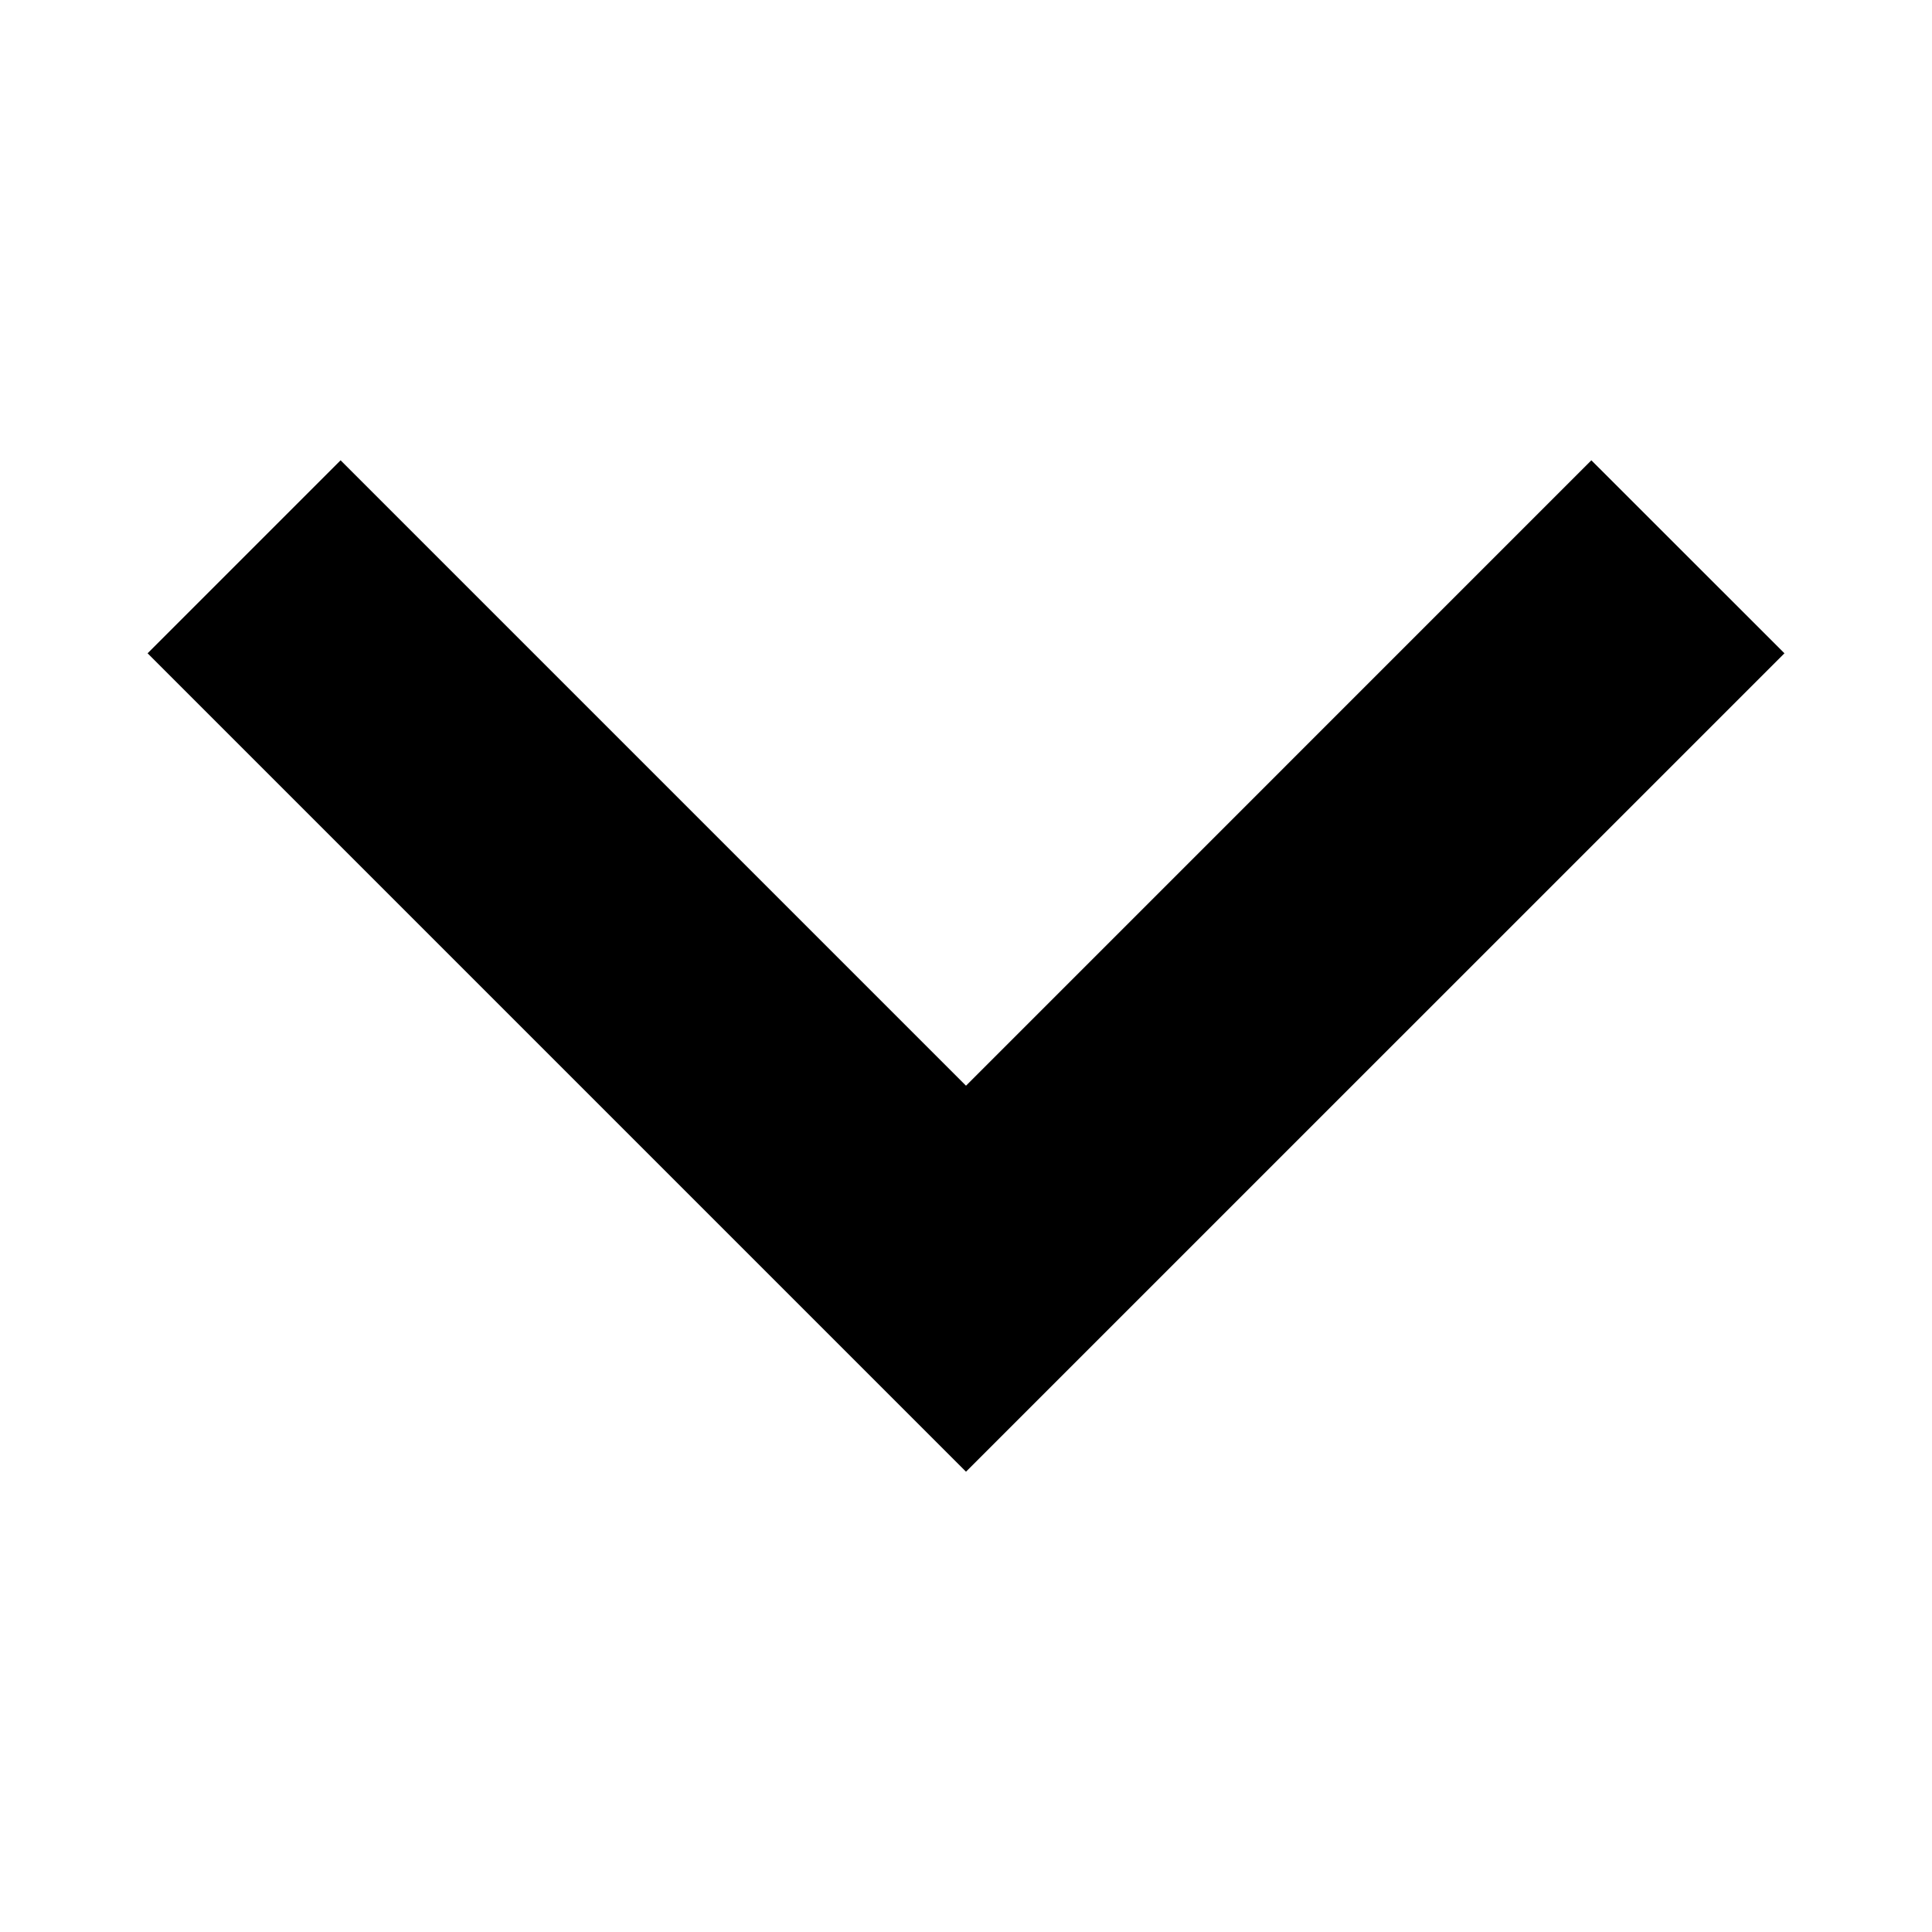
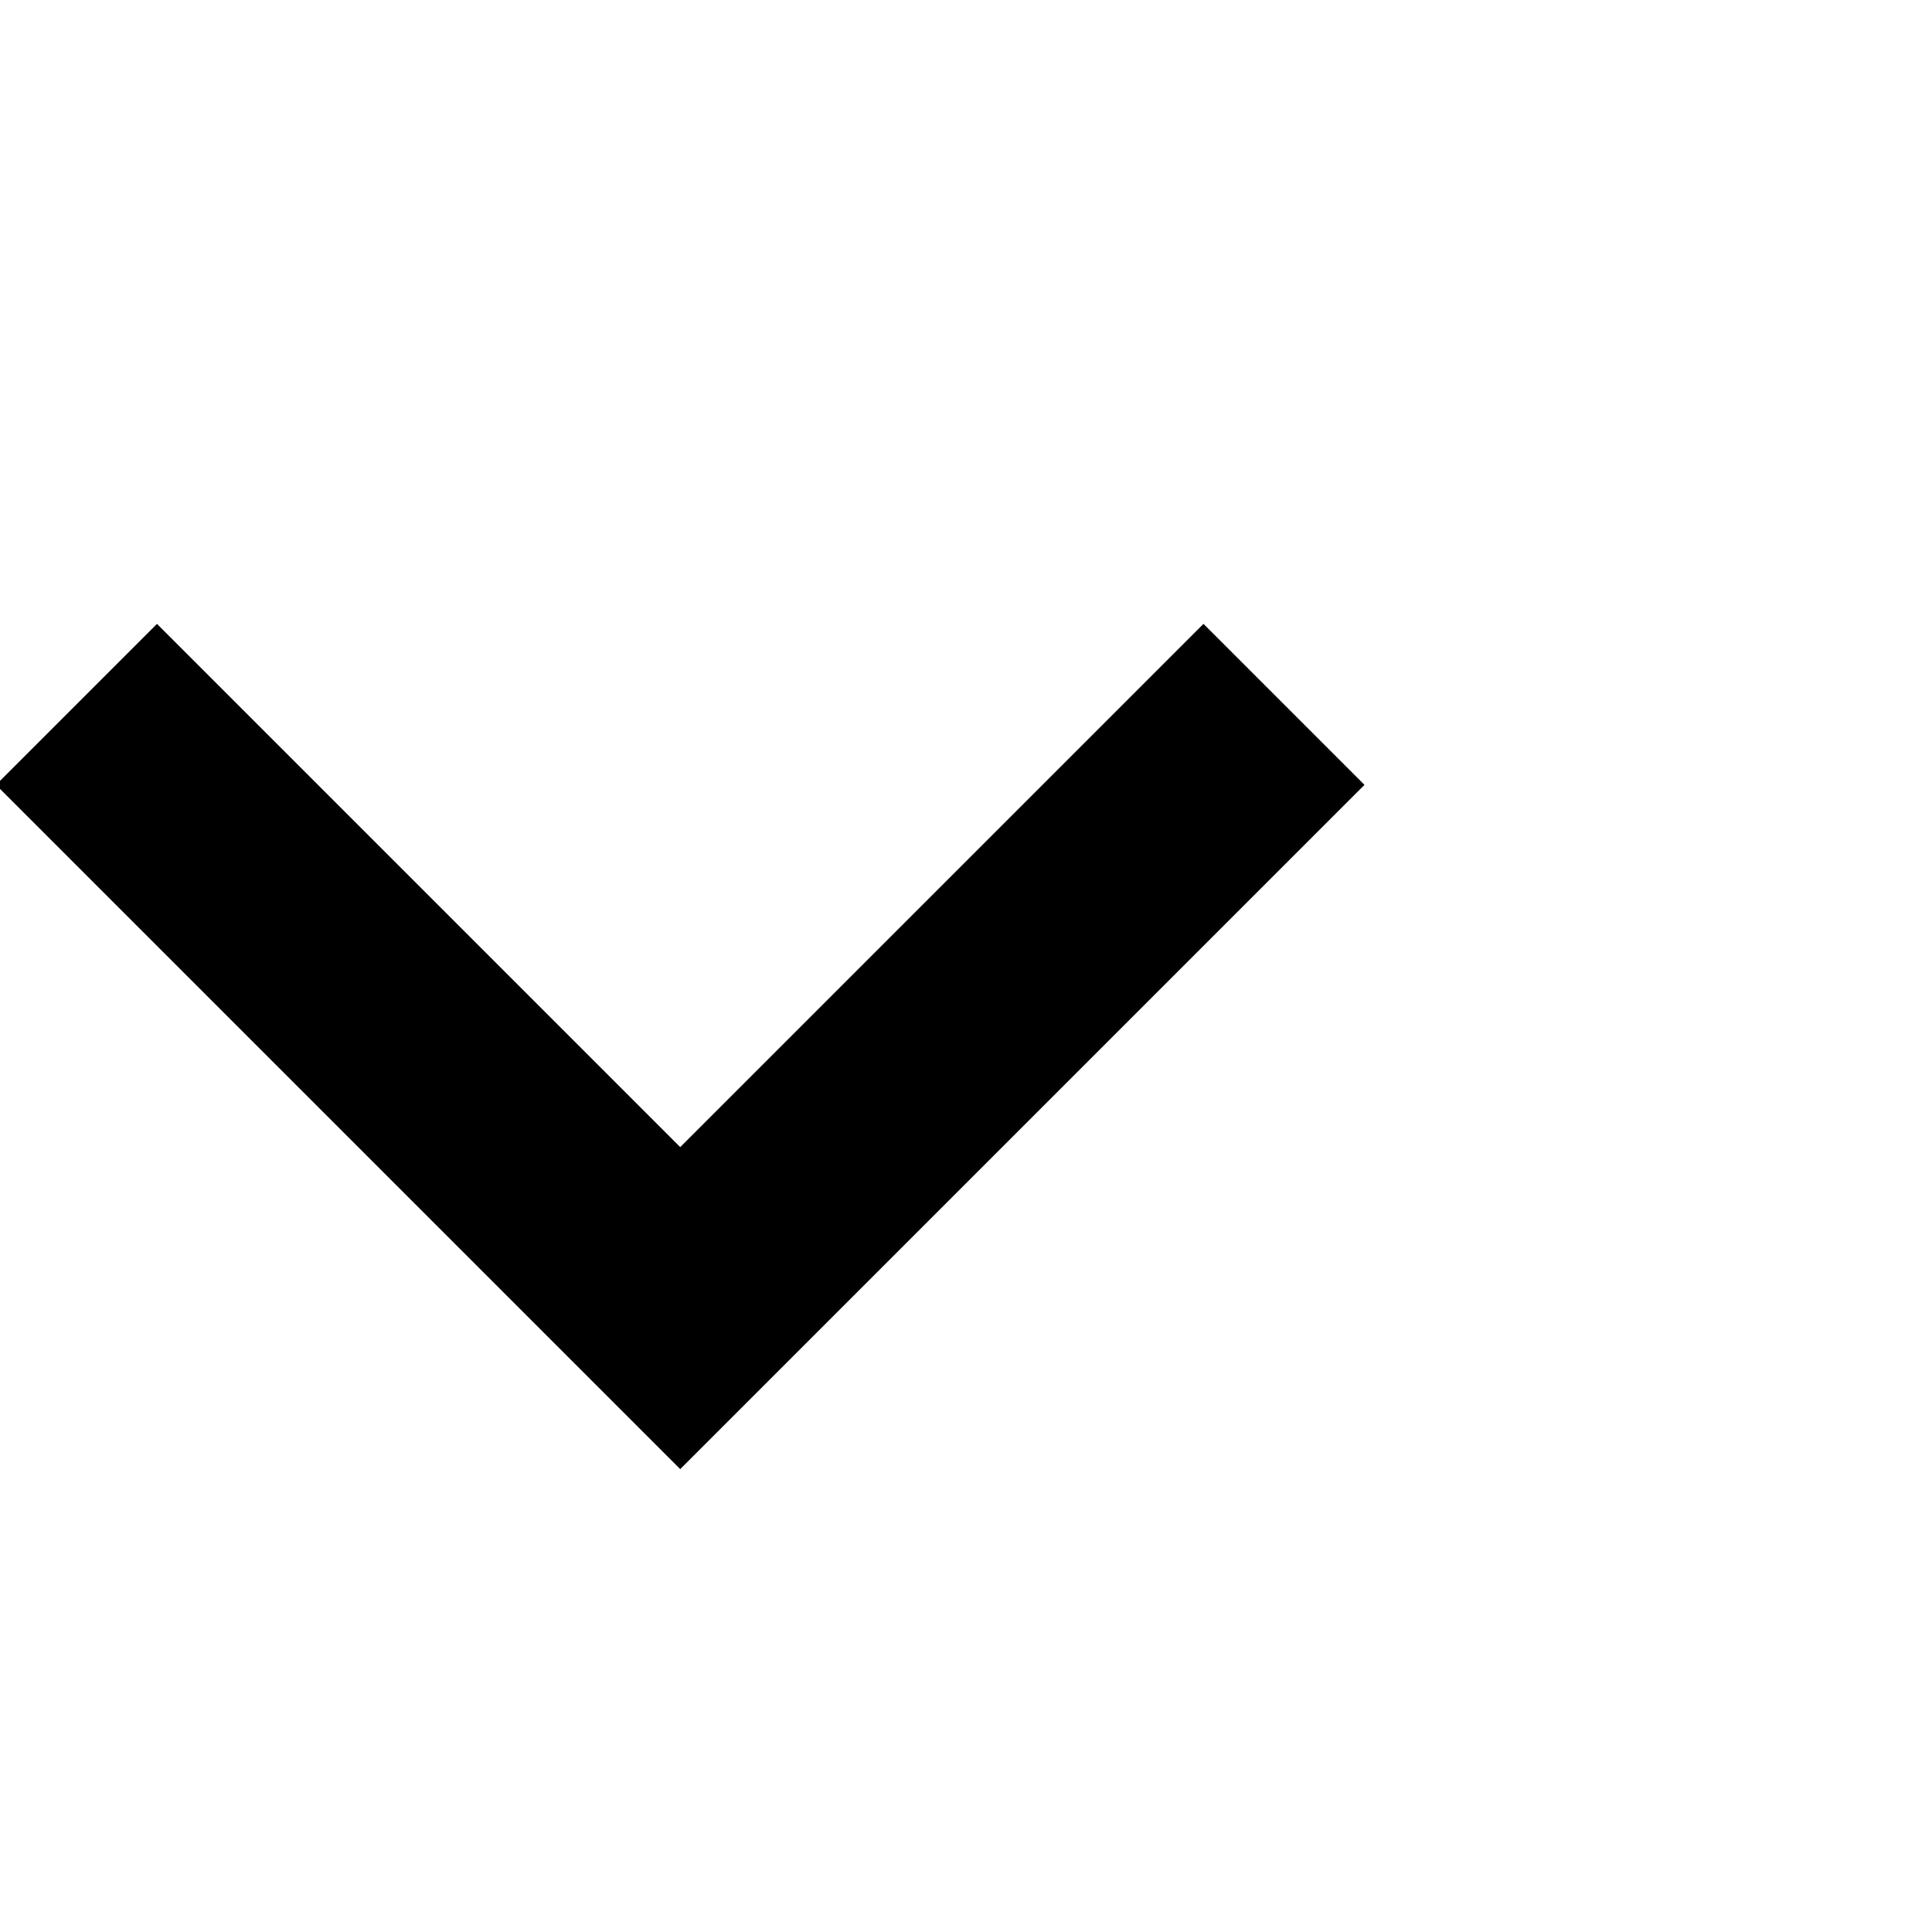
- <svg xmlns="http://www.w3.org/2000/svg" version="1.1" id="圖層_1" x="0px" y="0px" width="48px" height="48px" viewBox="0 0 48 48" enable-background="new 0 0 48 48" xml:space="preserve">
-   <path d="M39.537,11.436L24,26.974L8.462,11.436l-4.795,4.795L24,36.564l20.334-20.333L39.537,11.436z" />
-   <path fill="none" d="M0-0.5h48v48H0V-0.5z" />
+ <svg xmlns="http://www.w3.org/2000/svg" version="1.1" id="圖層_1" x="0px" y="0px" viewBox="0 0 48 48" style="enable-background:new 0 0 48 48;" xml:space="preserve">
+   <style type="text/css">
+ 	.st0{fill:none;}
+ </style>
+   <path d="M29.9,15.5l-13,13l-13-13l-4,4l17,17l17-17L29.9,15.5z" />
+   <path class="st0" d="M0-0.5h48v48H0V-0.5z" />
</svg>
